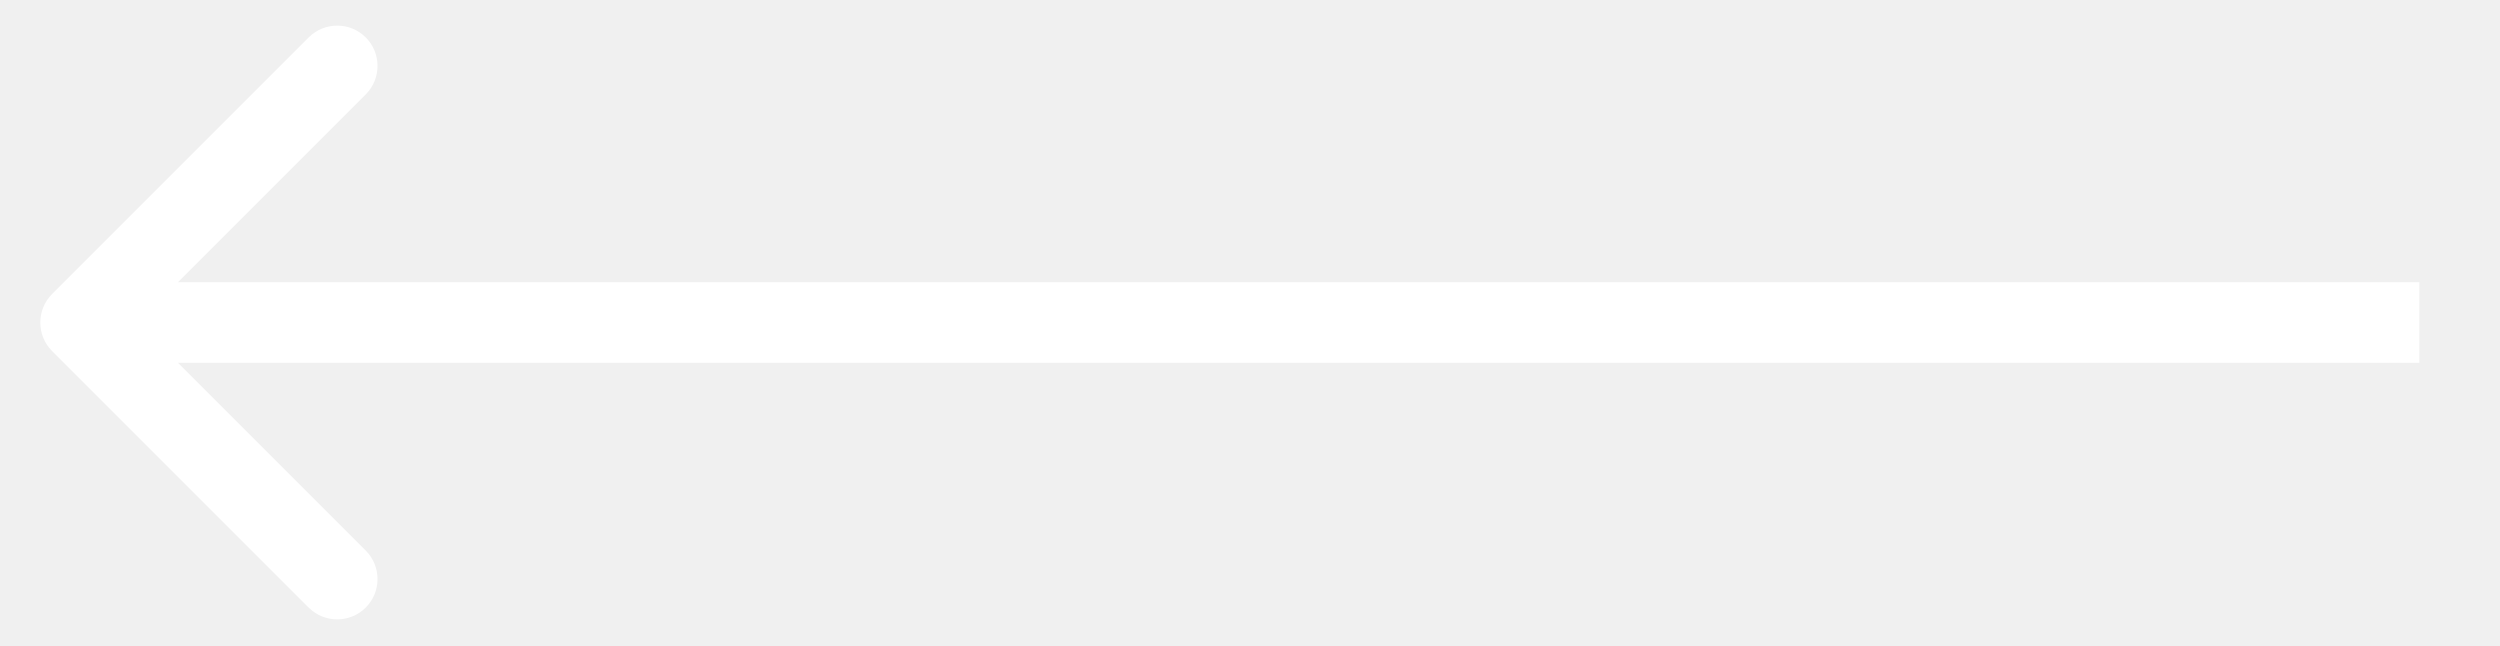
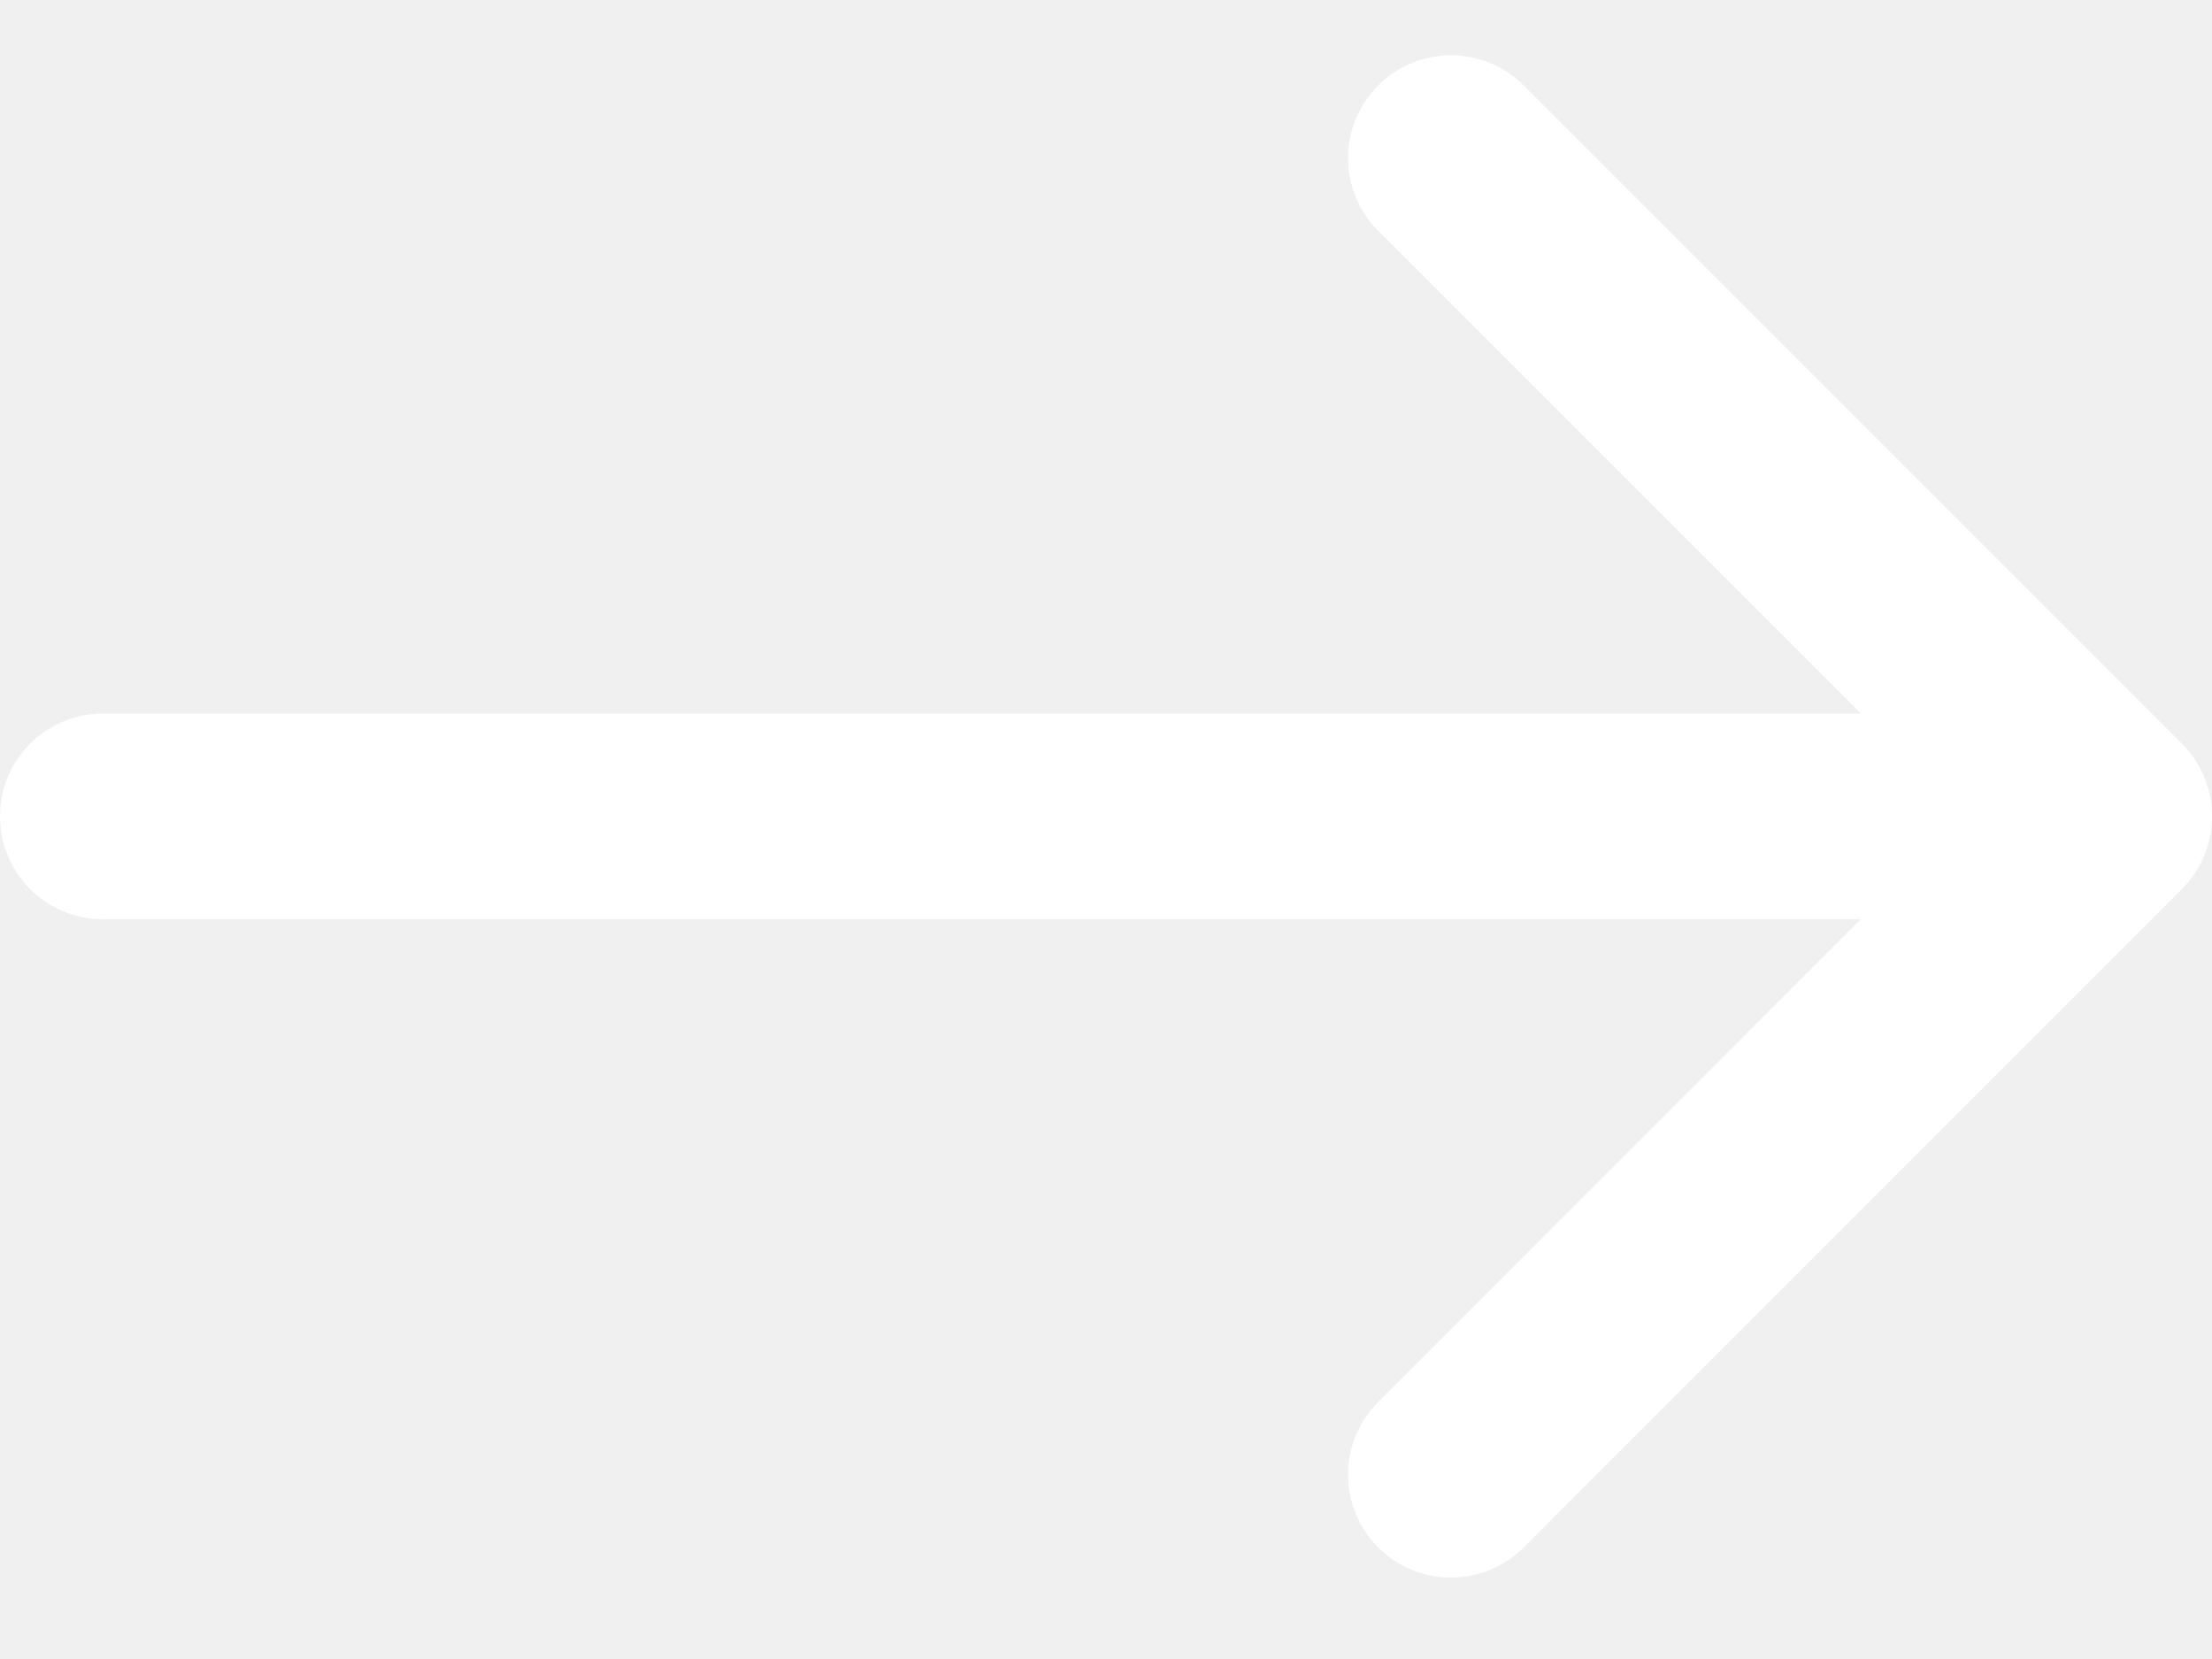
- <svg xmlns="http://www.w3.org/2000/svg" fill="none" height="8" viewBox="0 0 31 8" width="31">
-   <path clip-rule="evenodd" d="m3.828 7.535-3.182-3.182c-.195-.195-.195-.512 0-.707l3.182-3.182c.195-.195.512-.195.707 0 .195.195.195.512 0 .707l-2.328 2.328h27.793v1h-27.793l2.328 2.328c.195.195.195.512 0 .707-.195.195-.512.195-.707 0z" fill="#fff" fill-rule="evenodd" />
+ <svg xmlns="http://www.w3.org/2000/svg" width="16" height="12" viewBox="0 0 16 12" fill="none">
+   <path d="M15.782 5.379L11.021 0.618C10.73 0.327 10.259 0.327 9.969 0.618C9.678 0.908 9.678 1.379 9.969 1.67L13.46 5.161H0.744C0.333 5.161 0 5.494 0 5.905C0 6.316 0.333 6.649 0.744 6.649H13.46L9.969 10.141C9.678 10.431 9.678 10.902 9.969 11.193C10.114 11.338 10.304 11.411 10.495 11.411C10.685 11.411 10.876 11.338 11.021 11.193L15.782 6.431C16.073 6.141 16.073 5.67 15.782 5.379Z" fill="white" />
</svg>
